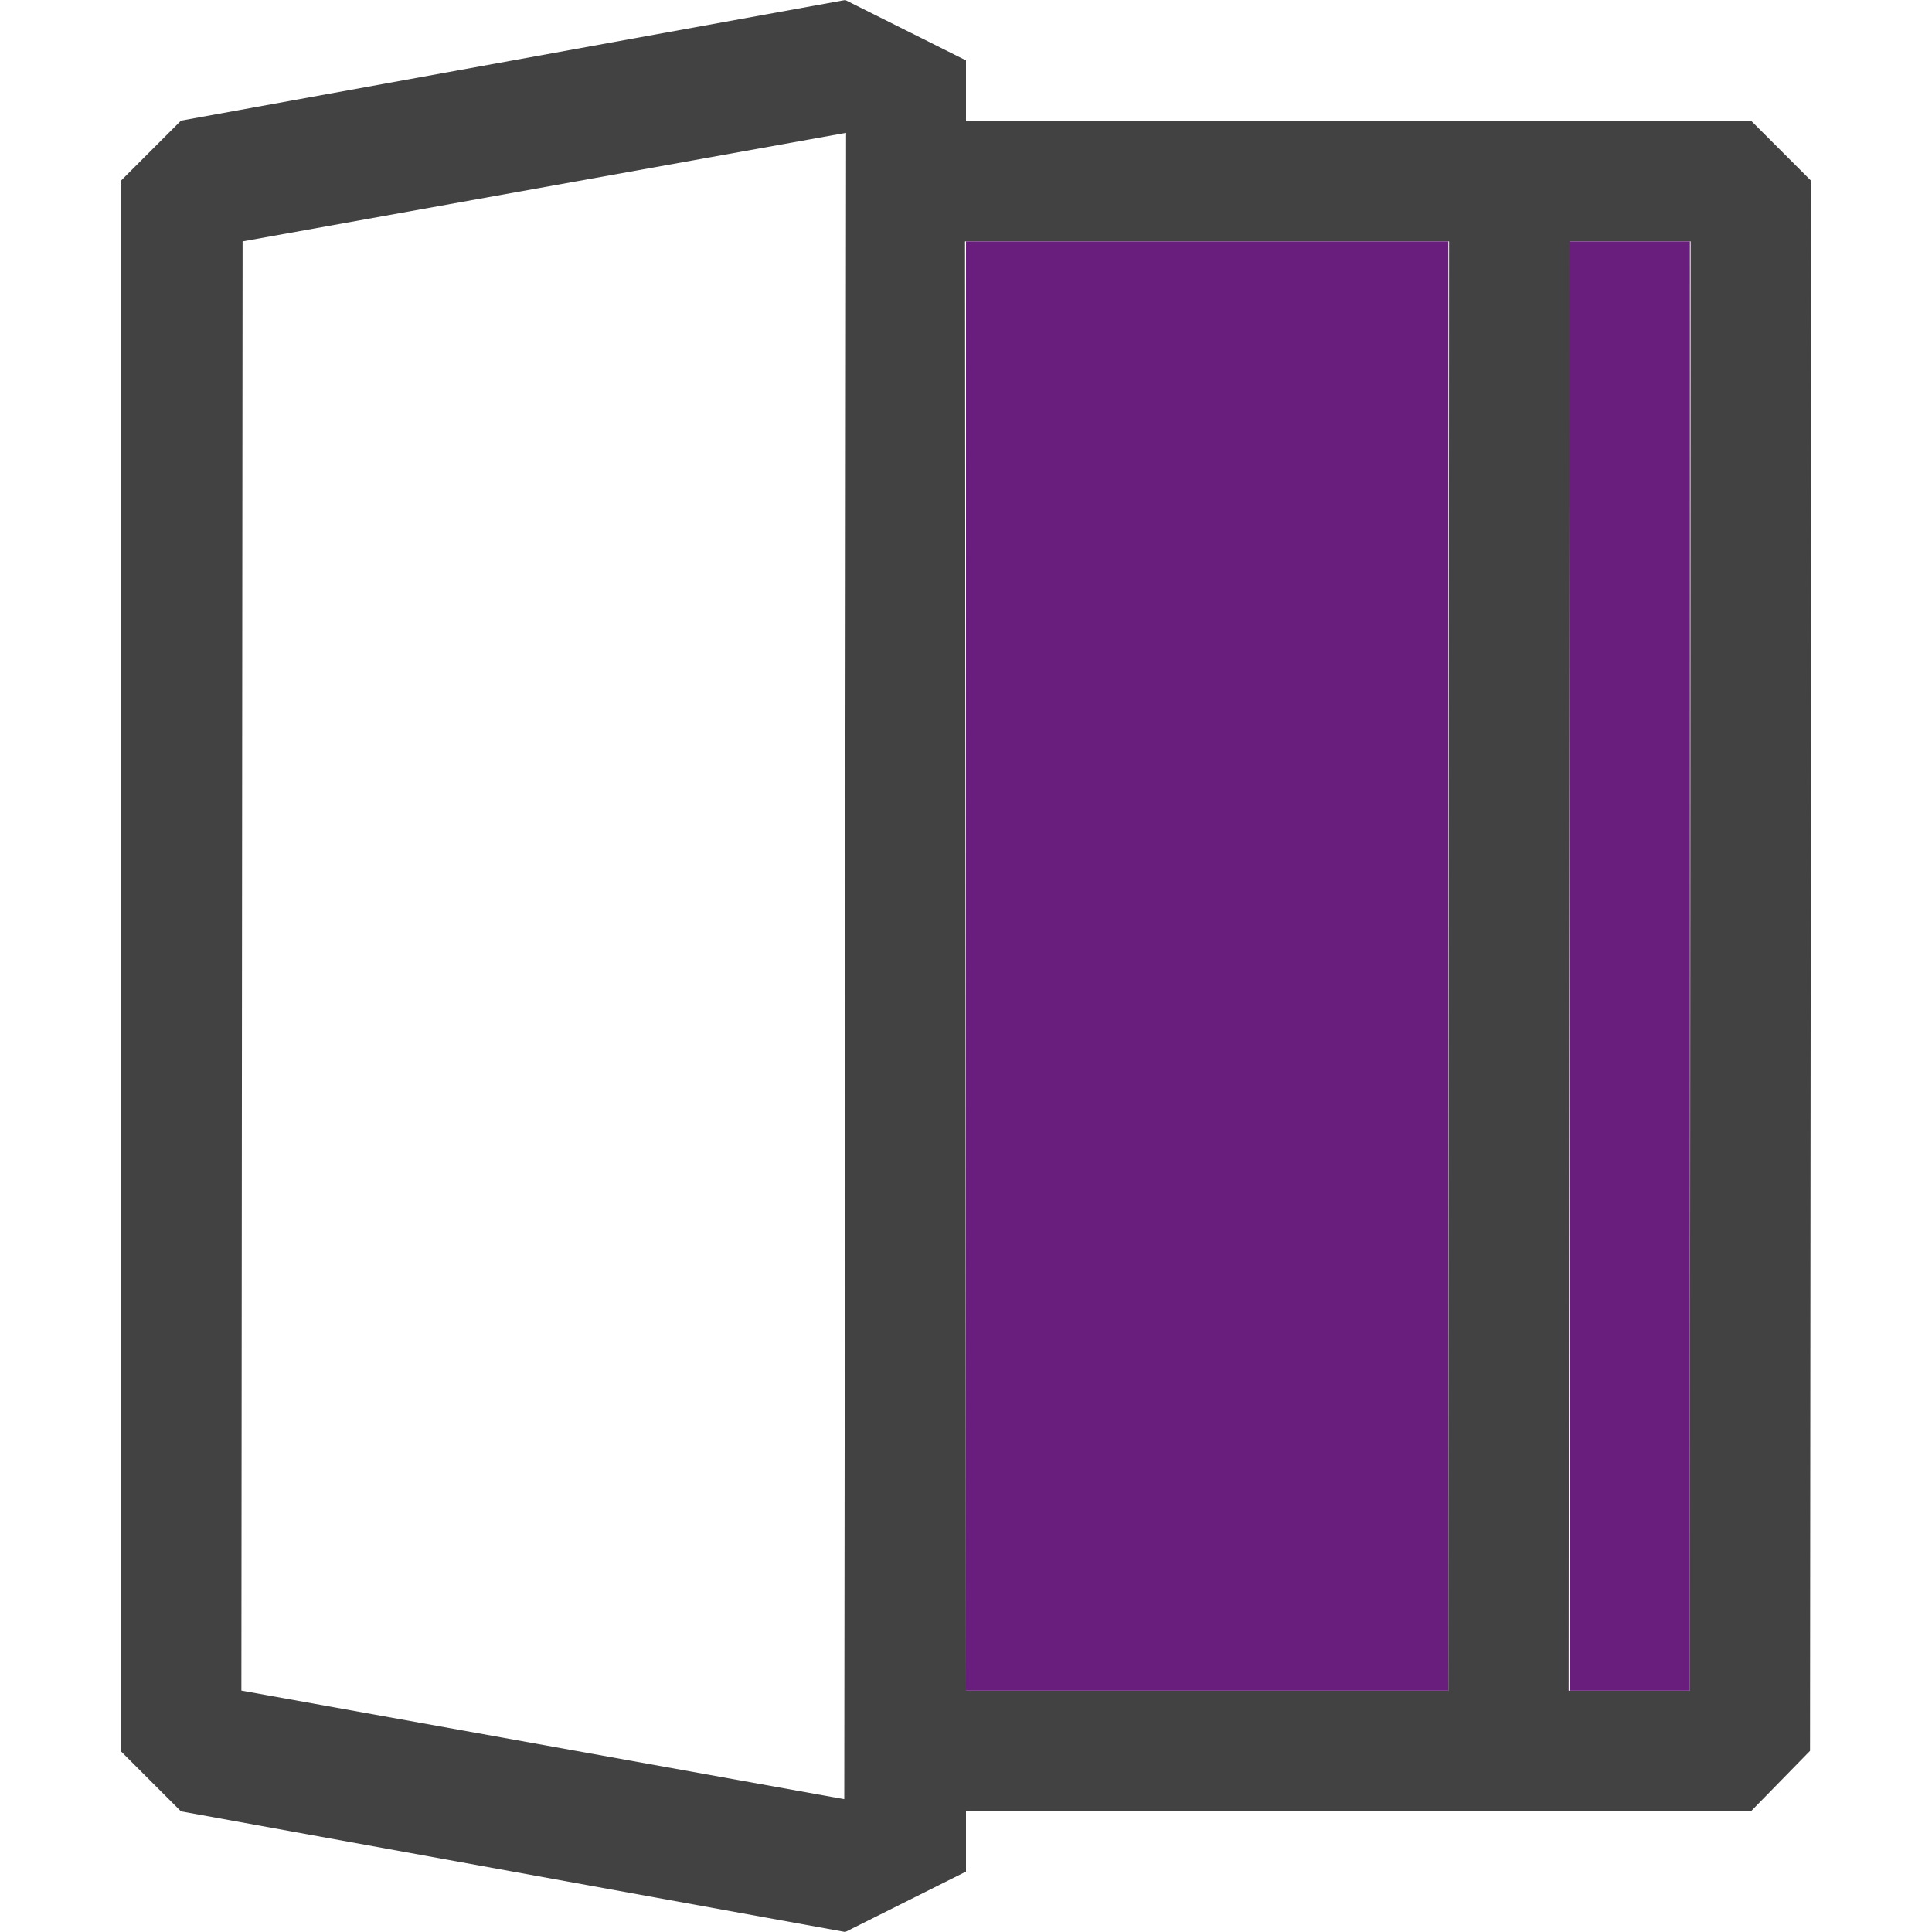
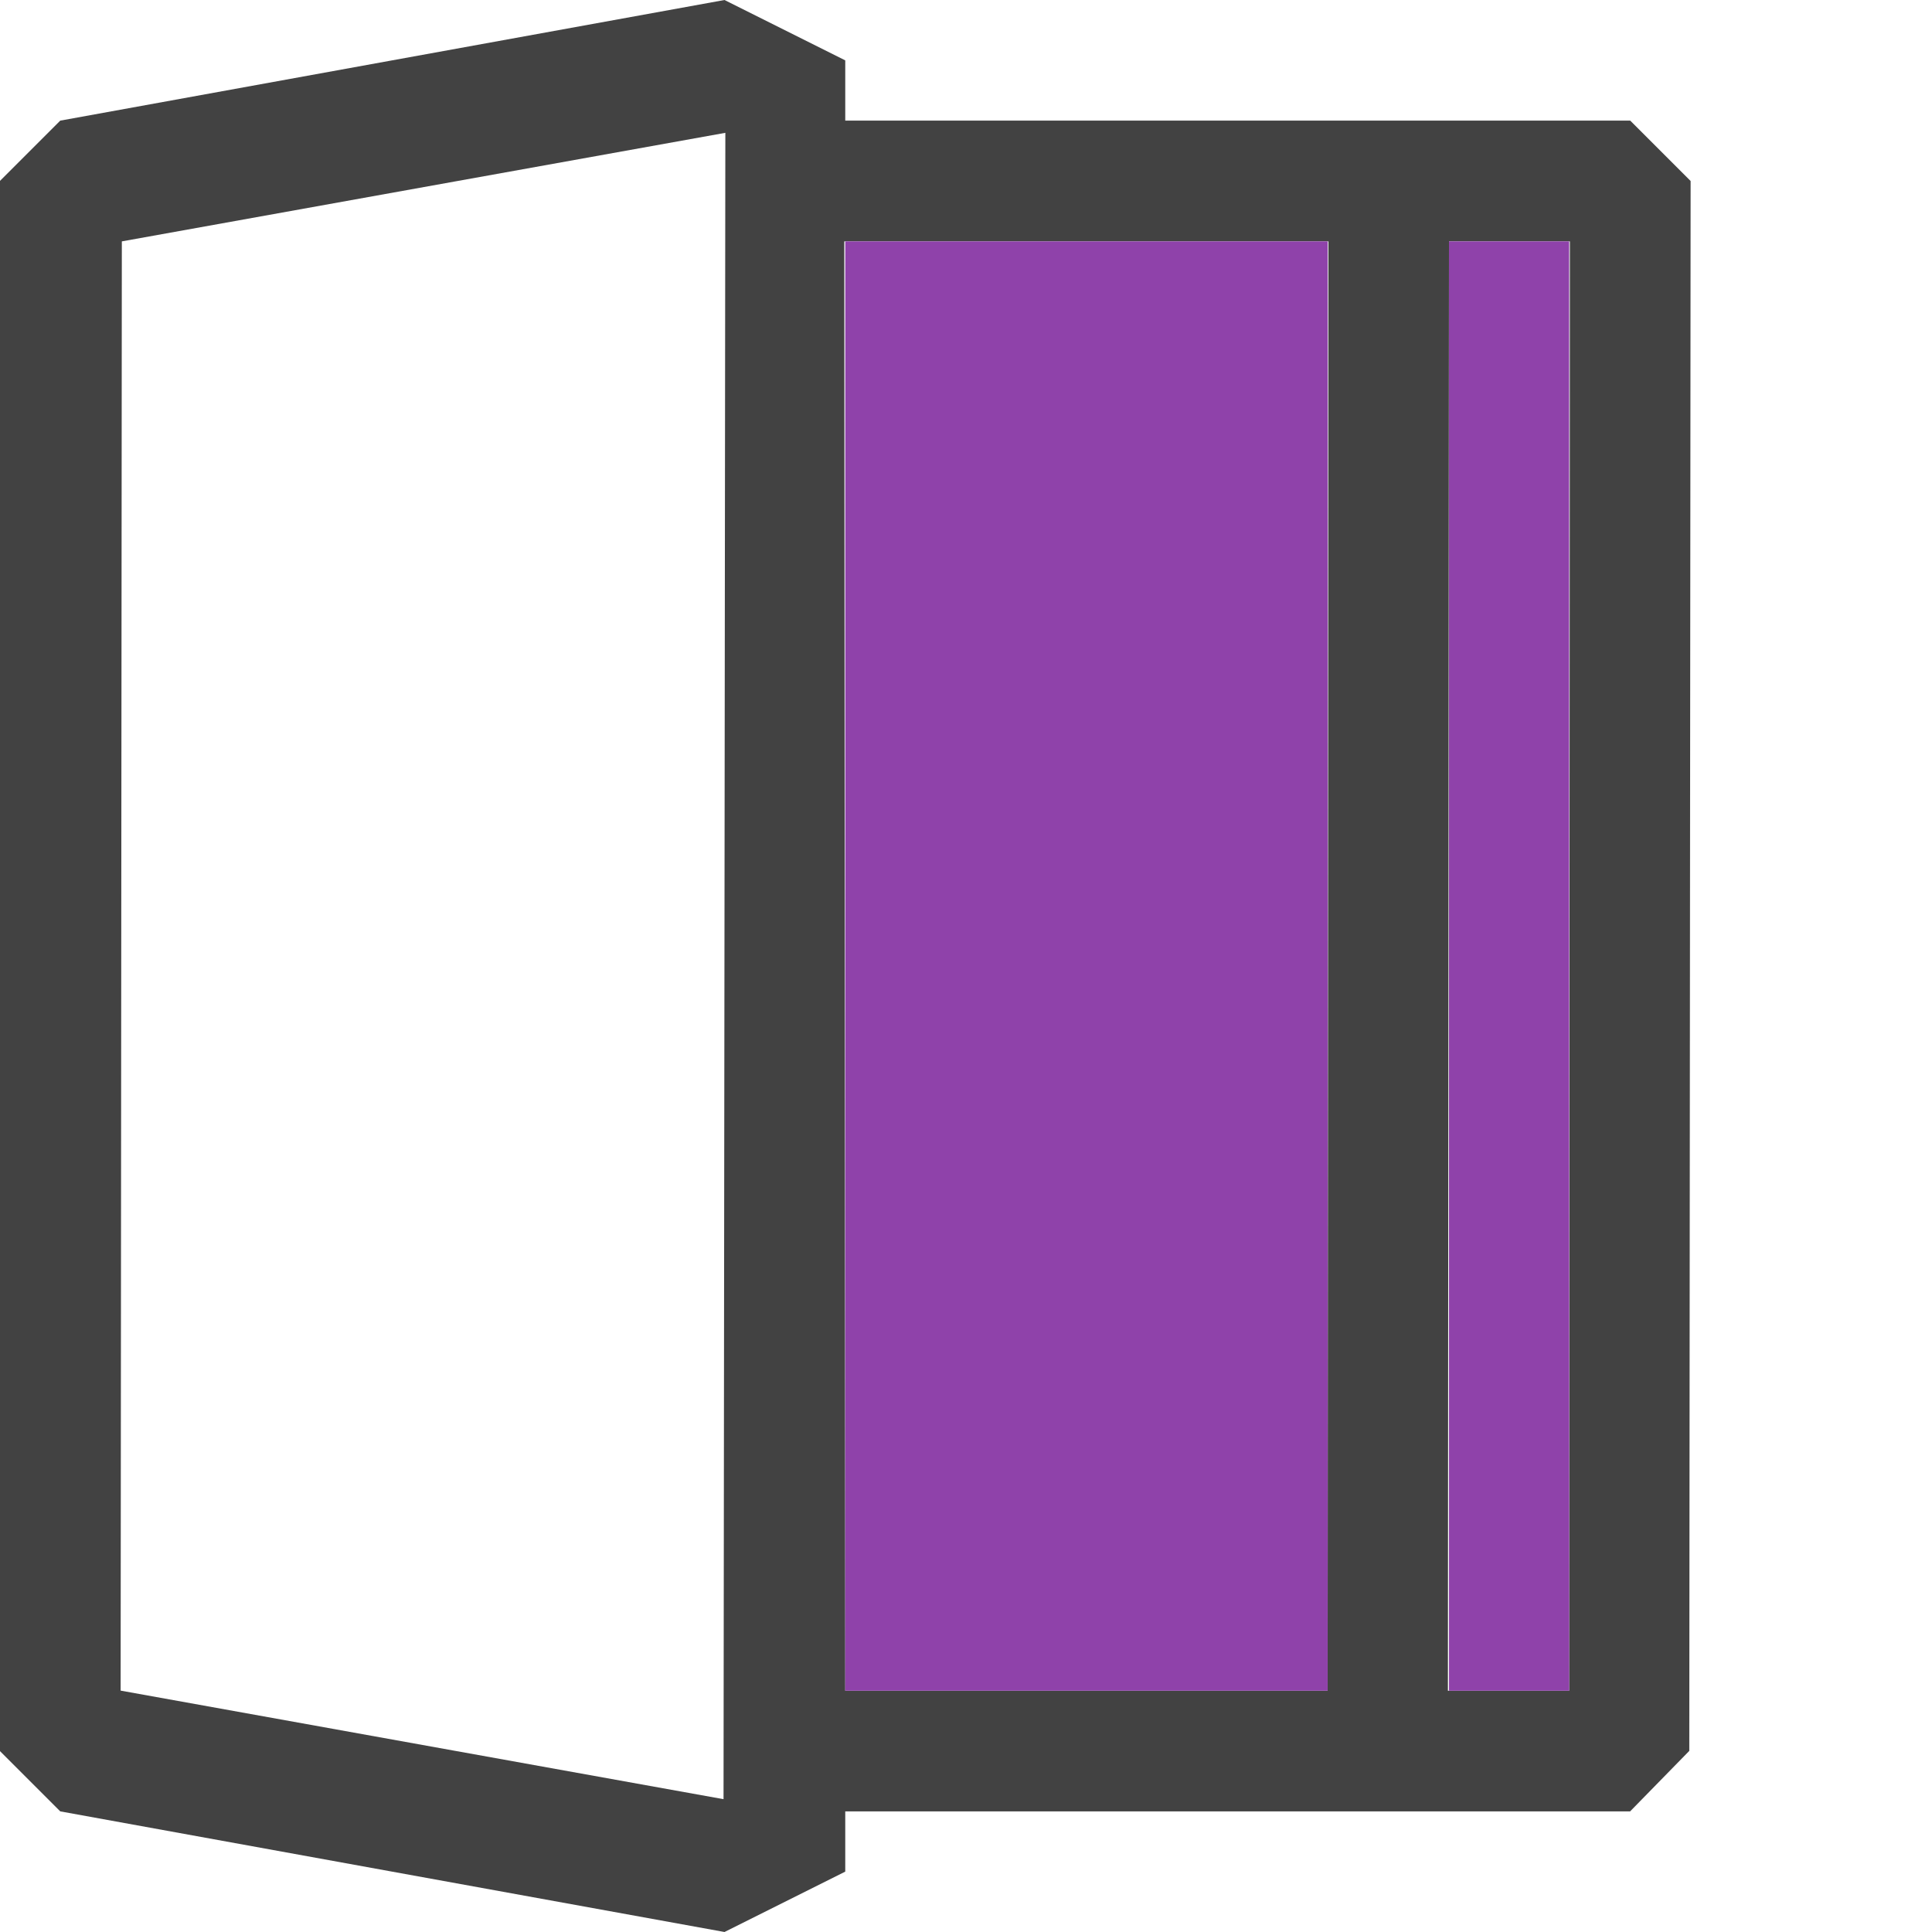
<svg xmlns="http://www.w3.org/2000/svg" width="16px" height="16px" viewBox="0 0 16 16" version="1.1" xml:space="preserve" style="fill-rule:evenodd;clip-rule:evenodd;stroke-linejoin:round;stroke-miterlimit:2;">
-   <path d="M14.5,15.001L8,15.001L8,15.5L7,16L1.499,15.001L0.999,14.501L0.999,1.499L1.499,0.999L7,0L8,0.5L8,0.999L14.501,0.999L15.001,1.499L14.99,14.5L14.5,15.001ZM6.992,14.9L7.007,1.1L2.009,1.999L1.999,14.001L6.992,14.9ZM13,1.999L14.001,1.999L13.995,14.002L12.991,14.002L13,1.999ZM12.001,1.999L7.992,1.999L8,14.002L11.995,14.002L12.001,1.999Z" style="fill:rgb(66,66,66);" />
-   <path d="M11.995,1.999L8,1.999L8,14.002L11.995,14.002L11.995,1.999ZM13.995,1.999L13,1.999L13,14.002L13.995,14.002L13.995,1.999Z" style="fill:rgb(105,29,124);" />
+   <g transform="matrix(1,0,0,1,-1,0)">
+     <path d="M14.5,15.001L8,15.001L8,15.5L7,16L1.499,15.001L0.999,14.501L0.999,1.499L1.499,0.999L7,0L8,0.5L8,0.999L14.501,0.999L15.001,1.499L14.99,14.5L14.5,15.001ZM6.992,14.9L7.007,1.1L2.009,1.999L1.999,14.001L6.992,14.9ZM13,1.999L14.001,1.999L13.995,14.002L12.991,14.002L13,1.999ZM12.001,1.999L7.992,1.999L8,14.002L11.995,14.002L12.001,1.999Z" style="fill:rgb(66,66,66);" />
+   </g>
+   <g transform="matrix(1,0,0,1,-1,0)">
+     <path d="M11.995,1.999L8,1.999L8,14.002L11.995,14.002L11.995,1.999ZM13.995,1.999L13,1.999L13,14.002L13.995,14.002L13.995,1.999Z" style="fill:rgb(143,66,170);" />
+   </g>
</svg>
